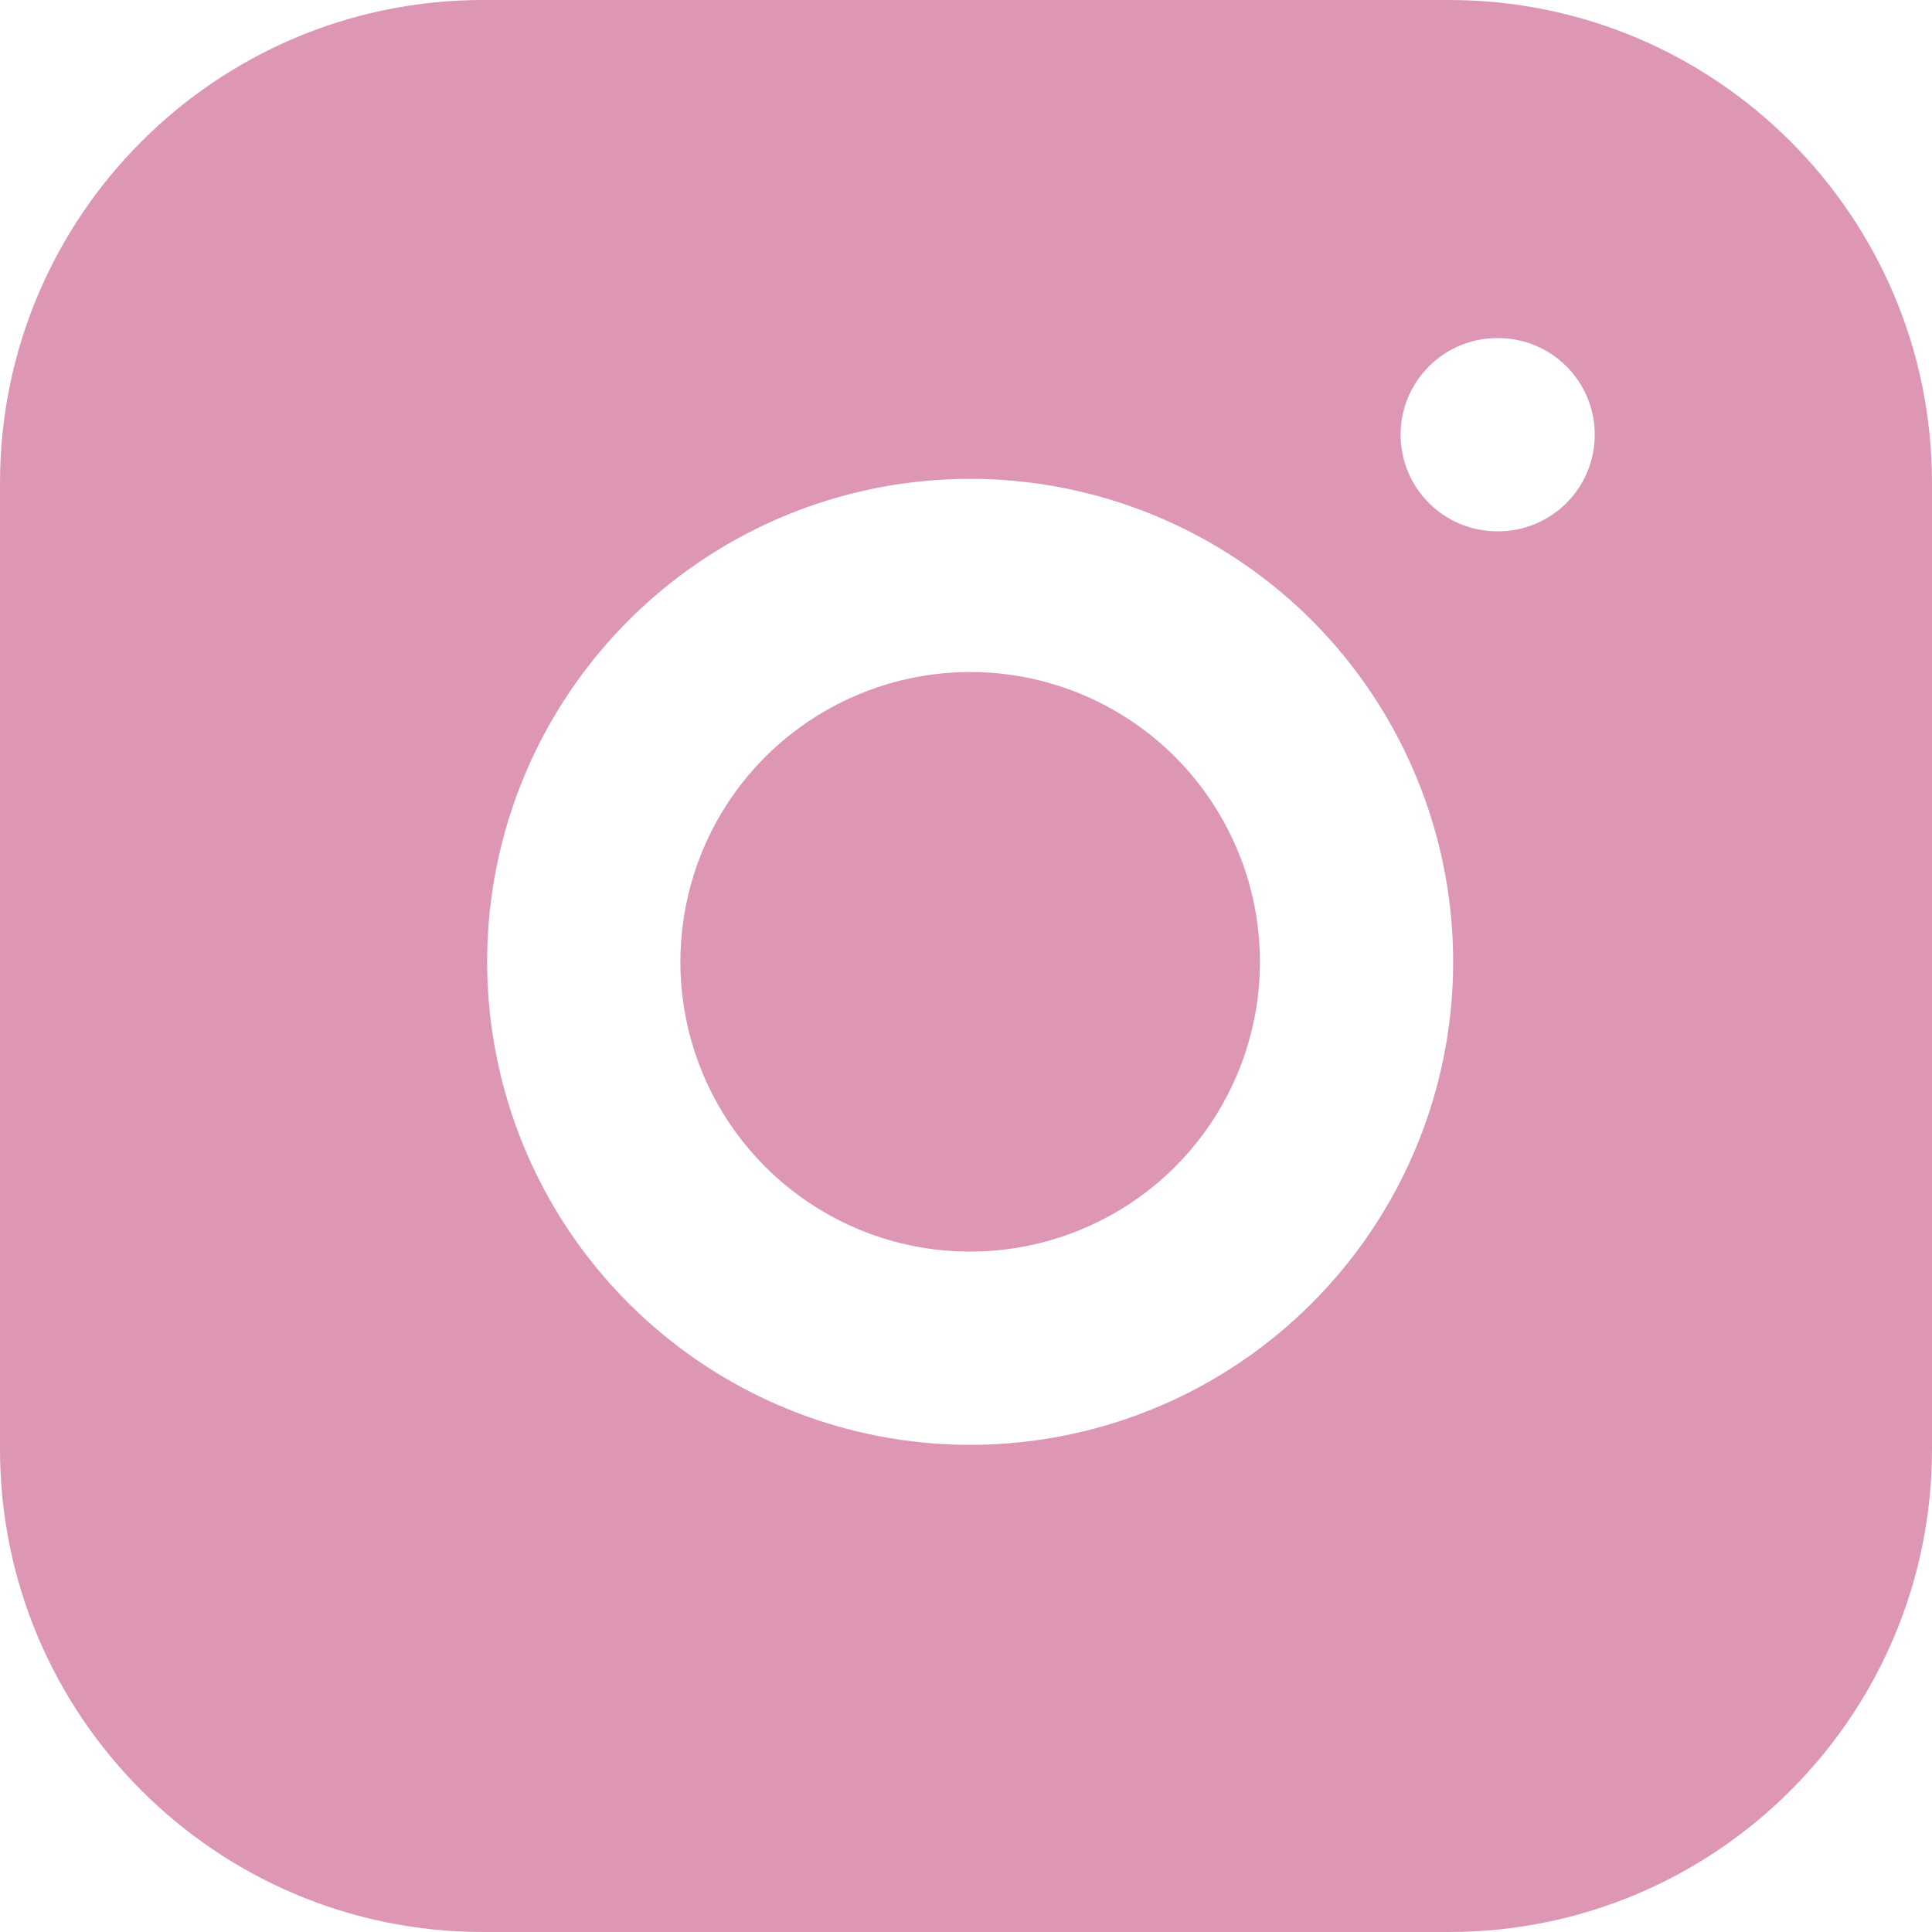
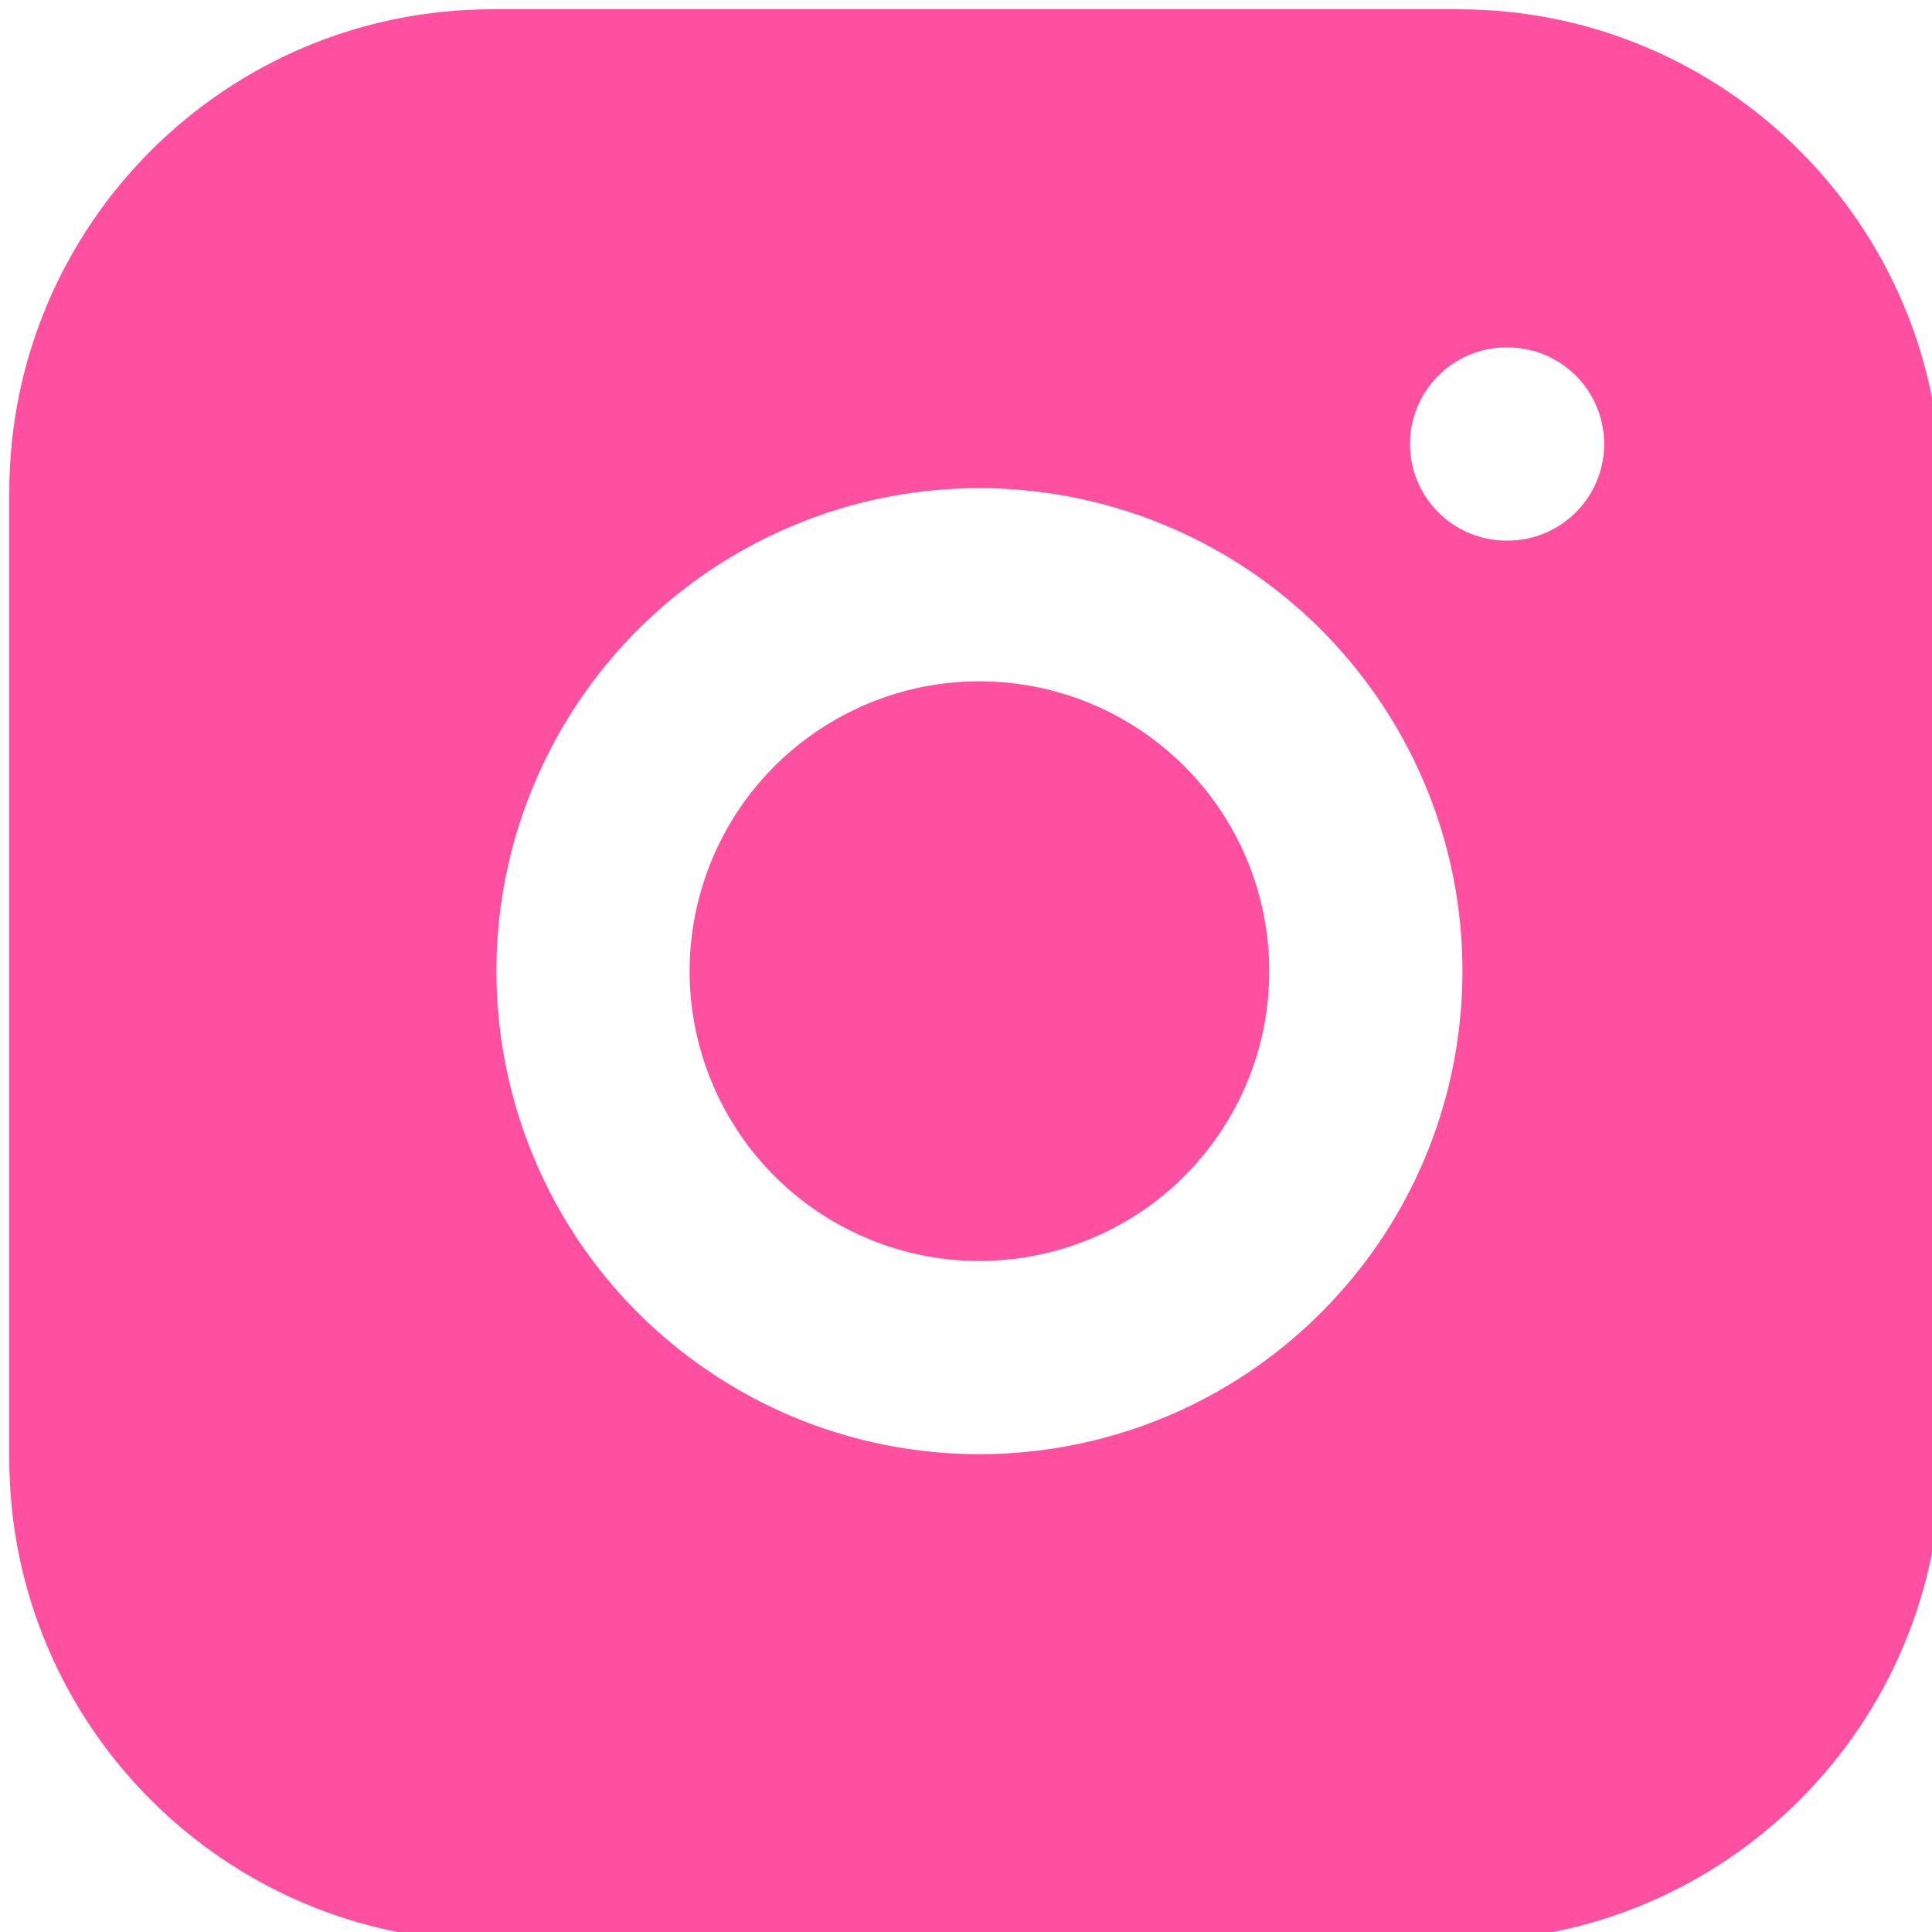
- <svg xmlns="http://www.w3.org/2000/svg" width="18" height="18" viewBox="0 0 18 18" fill="none">
-   <path fill-rule="evenodd" clip-rule="evenodd" d="M13.5 0H4.5C2.015 0 0 2.015 0 4.5V13.5C0 15.985 2.015 18 4.5 18H13.5C15.985 18 18 15.985 18 13.5V4.5C18 2.015 15.985 0 13.5 0ZM9.435 6.29C8.873 6.207 8.299 6.303 7.795 6.565C7.291 6.826 6.882 7.24 6.627 7.747C6.372 8.255 6.283 8.83 6.373 9.39C6.463 9.951 6.728 10.469 7.129 10.87C7.531 11.272 8.049 11.537 8.61 11.627C9.17 11.717 9.745 11.628 10.252 11.373C10.76 11.118 11.174 10.709 11.435 10.205C11.697 9.701 11.793 9.127 11.709 8.565C11.624 7.992 11.357 7.462 10.948 7.052C10.538 6.642 10.008 6.375 9.435 6.29ZM6.966 4.967C7.806 4.531 8.762 4.371 9.699 4.51C10.654 4.652 11.538 5.097 12.221 5.779C12.903 6.462 13.348 7.346 13.49 8.301C13.629 9.237 13.469 10.194 13.033 11.034C12.597 11.874 11.907 12.555 11.062 12.981C10.216 13.406 9.258 13.555 8.324 13.404C7.389 13.254 6.526 12.812 5.857 12.143C5.187 11.474 4.746 10.611 4.596 9.676C4.445 8.742 4.593 7.784 5.019 6.938C5.445 6.093 6.126 5.403 6.966 4.967ZM13.949 3.15C13.452 3.15 13.049 3.553 13.049 4.05C13.049 4.547 13.452 4.95 13.949 4.95H13.958C14.455 4.95 14.858 4.547 14.858 4.05C14.858 3.553 14.455 3.15 13.958 3.15H13.949Z" fill="#DD96B4" />
+ <svg xmlns="http://www.w3.org/2000/svg" width="25.002" height="25.002" viewBox="0 0 104 104">
+   <defs>
+     <style>
+       .cls-1 {
+         fill: #ff4fa0;
+         fill-rule: evenodd;
+       }
+     </style>
+   </defs>
+   <path id="形狀_1" data-name="形狀 1" class="cls-1" d="M78.5,0.5h-52a26,26,0,0,0-26,26v52a26,26,0,0,0,26,26h52a26,26,0,0,0,26-26v-52A26,26,0,0,0,78.5.5ZM55.011,36.845a15.6,15.6,0,1,0,8.743,4.4A15.6,15.6,0,0,0,55.011,36.845ZM40.748,29.2A26,26,0,1,1,29.5,40.587,26,26,0,0,1,40.748,29.2ZM81.1,18.7a5.2,5.2,0,0,0,0,10.4h0.052a5.2,5.2,0,1,0,0-10.4H81.1Z" />
</svg>
